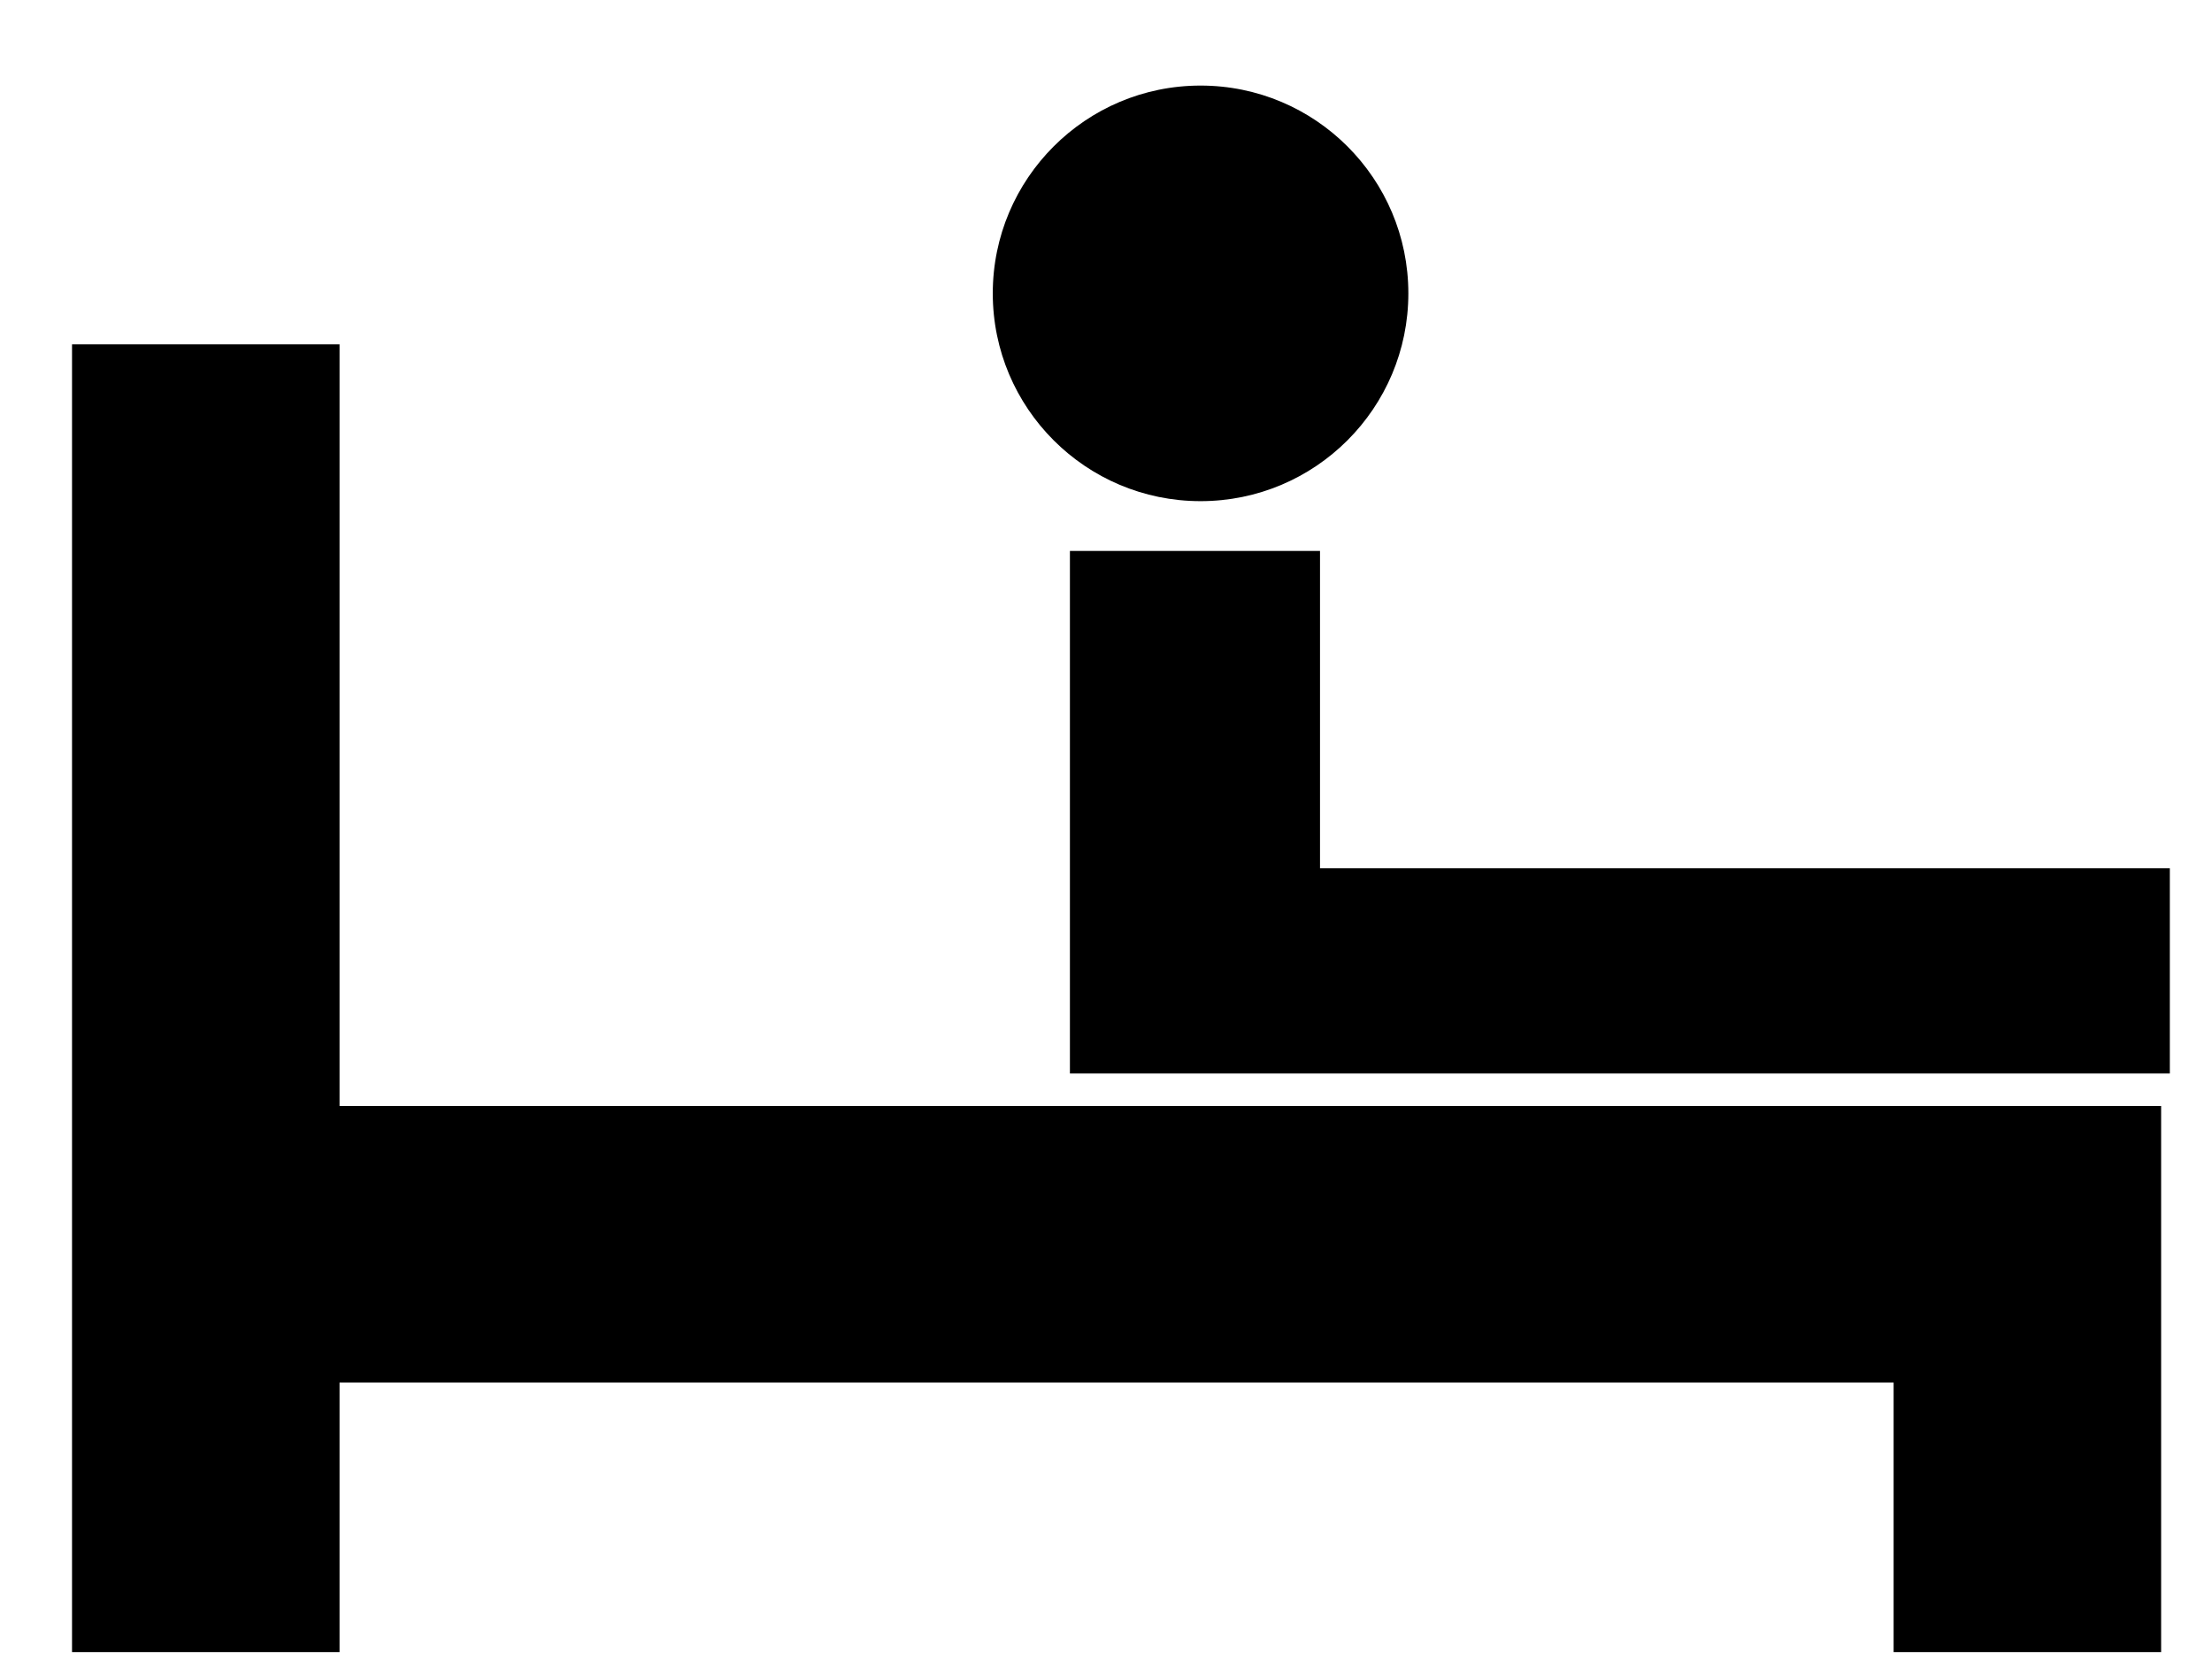
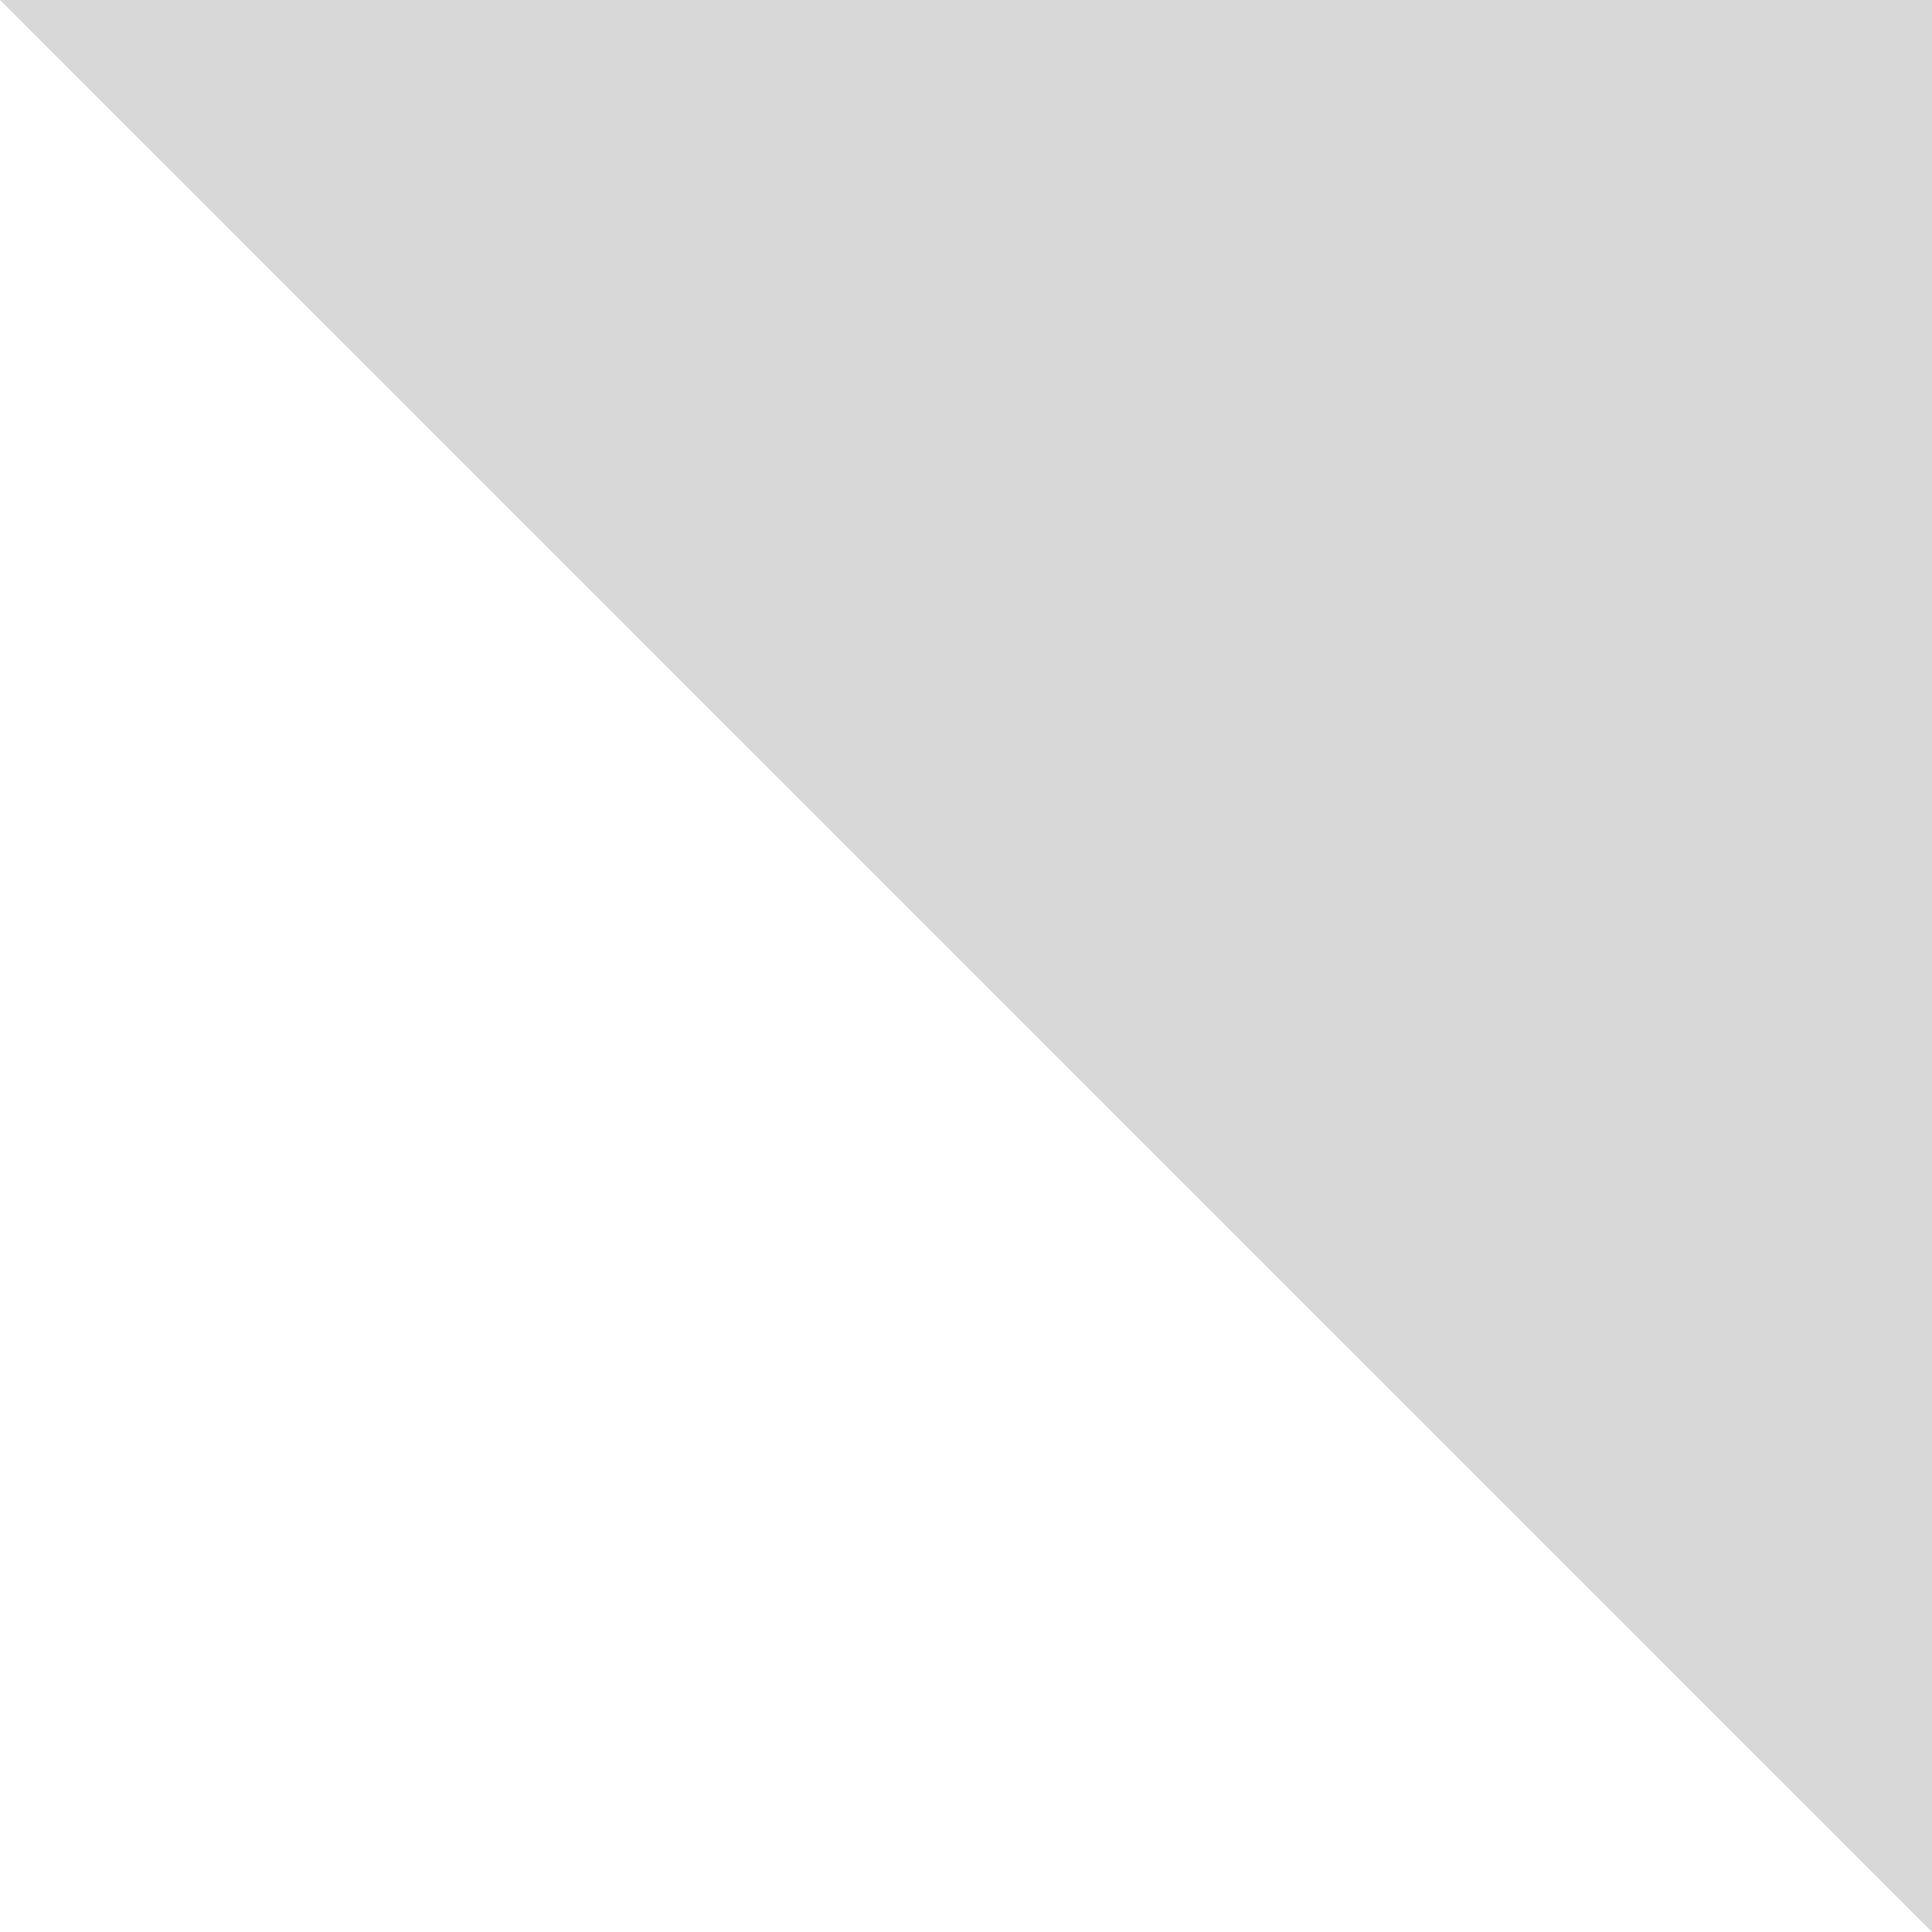
- <svg xmlns="http://www.w3.org/2000/svg" version="1.1" width="16px" height="12px">
-   <g transform="matrix(1 0 0 1 -747 -1176 )">
-     <path d="M 0.521 11.95  L 0.521 2.491  L 2.456 2.491  L 2.456 11.95  L 0.521 11.95  Z M 1.439 10  L 1.439 8  L 15.632 8  L 15.632 10  L 1.439 10  Z M 13.697 11.95  L 13.697 8.26  L 15.632 8.26  L 15.632 11.95  L 13.697 11.95  Z M 7.739 7.765  L 7.739 3.985  L 9.548 3.985  L 9.548 6.28  L 15.695 6.28  L 15.695 7.765  L 7.739 7.765  Z M 7.181 2.122  C 7.181 2.952  7.854 3.625  8.684 3.625  C 9.514 3.625  10.187 2.952  10.187 2.122  C 10.187 1.292  9.514 0.619  8.684 0.619  C 7.854 0.619  7.181 1.292  7.181 2.122  Z " fill-rule="nonzero" fill="#000000" stroke="none" transform="matrix(1 0 0 1 747 1176 )" />
+ <svg xmlns="http://www.w3.org/2000/svg" version="1.1" width="35px" height="35px">
+   <g transform="matrix(1 0 0 1 -405 -1272 )">
+     <path d="M 35 35  L 0 0  L 35 0  L 35 35  Z " fill-rule="nonzero" fill="#d7d7d7" stroke="none" transform="matrix(1 0 0 1 405 1272 )" />
  </g>
</svg>
